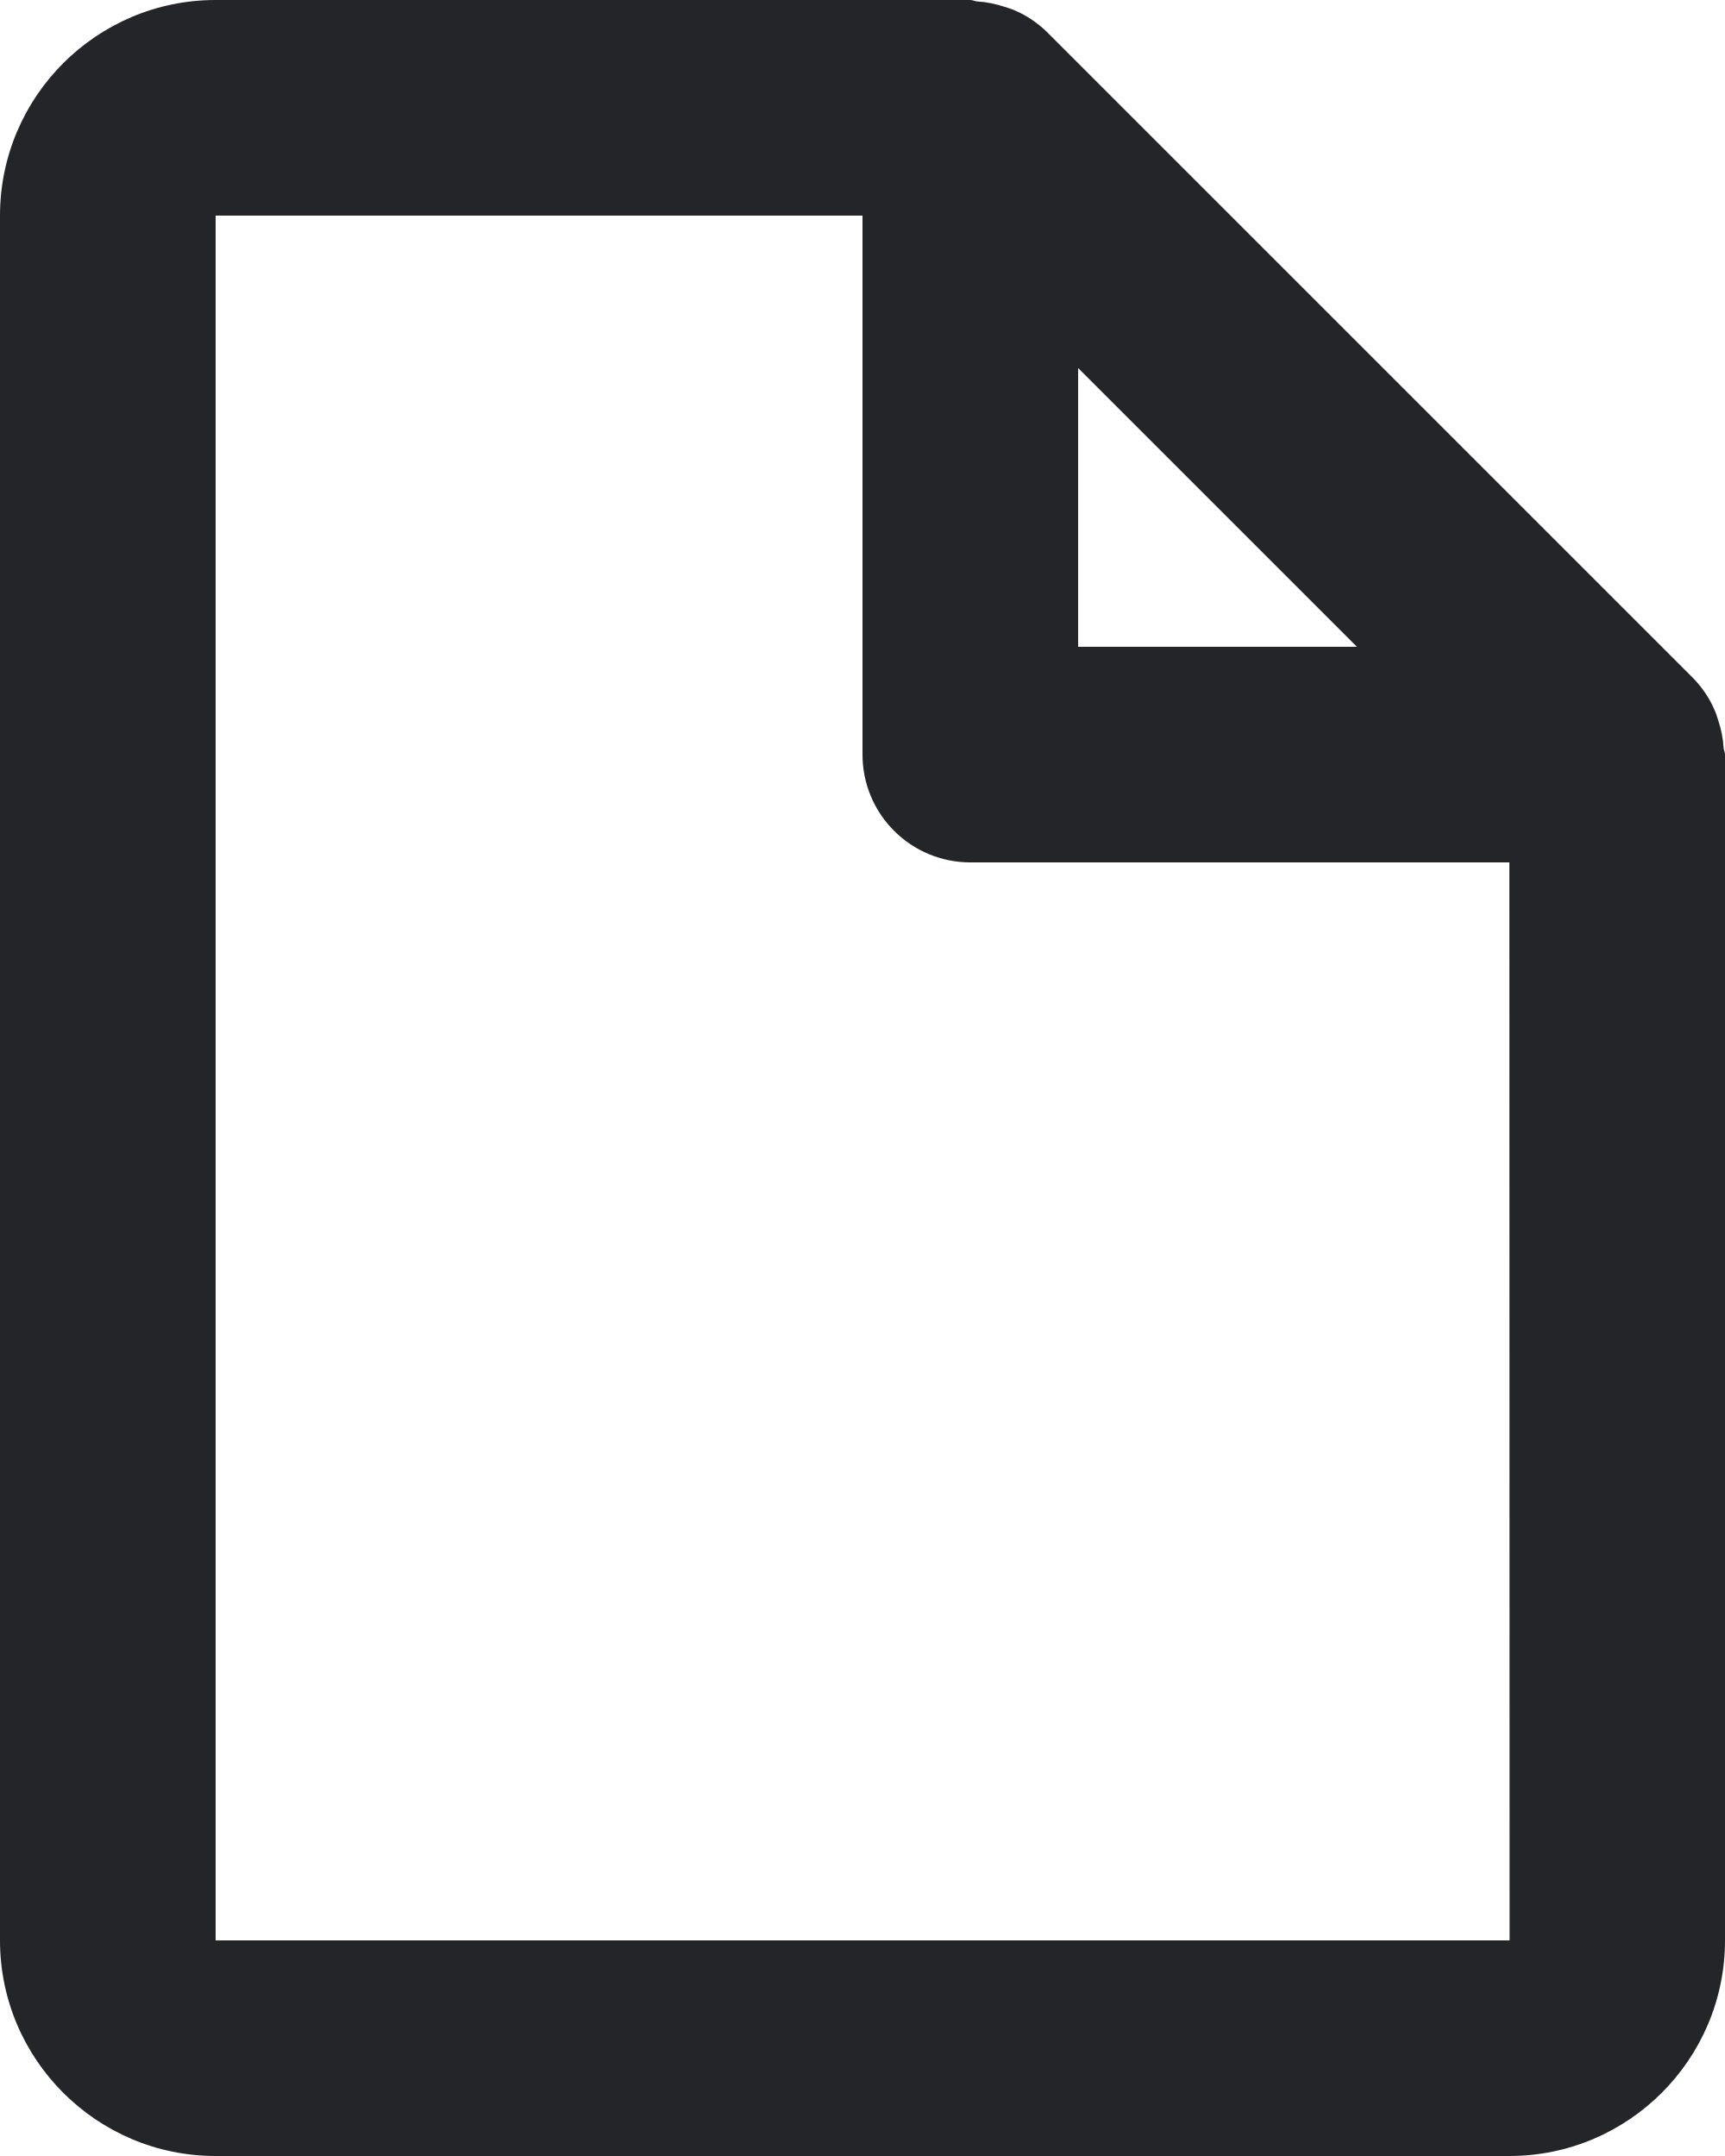
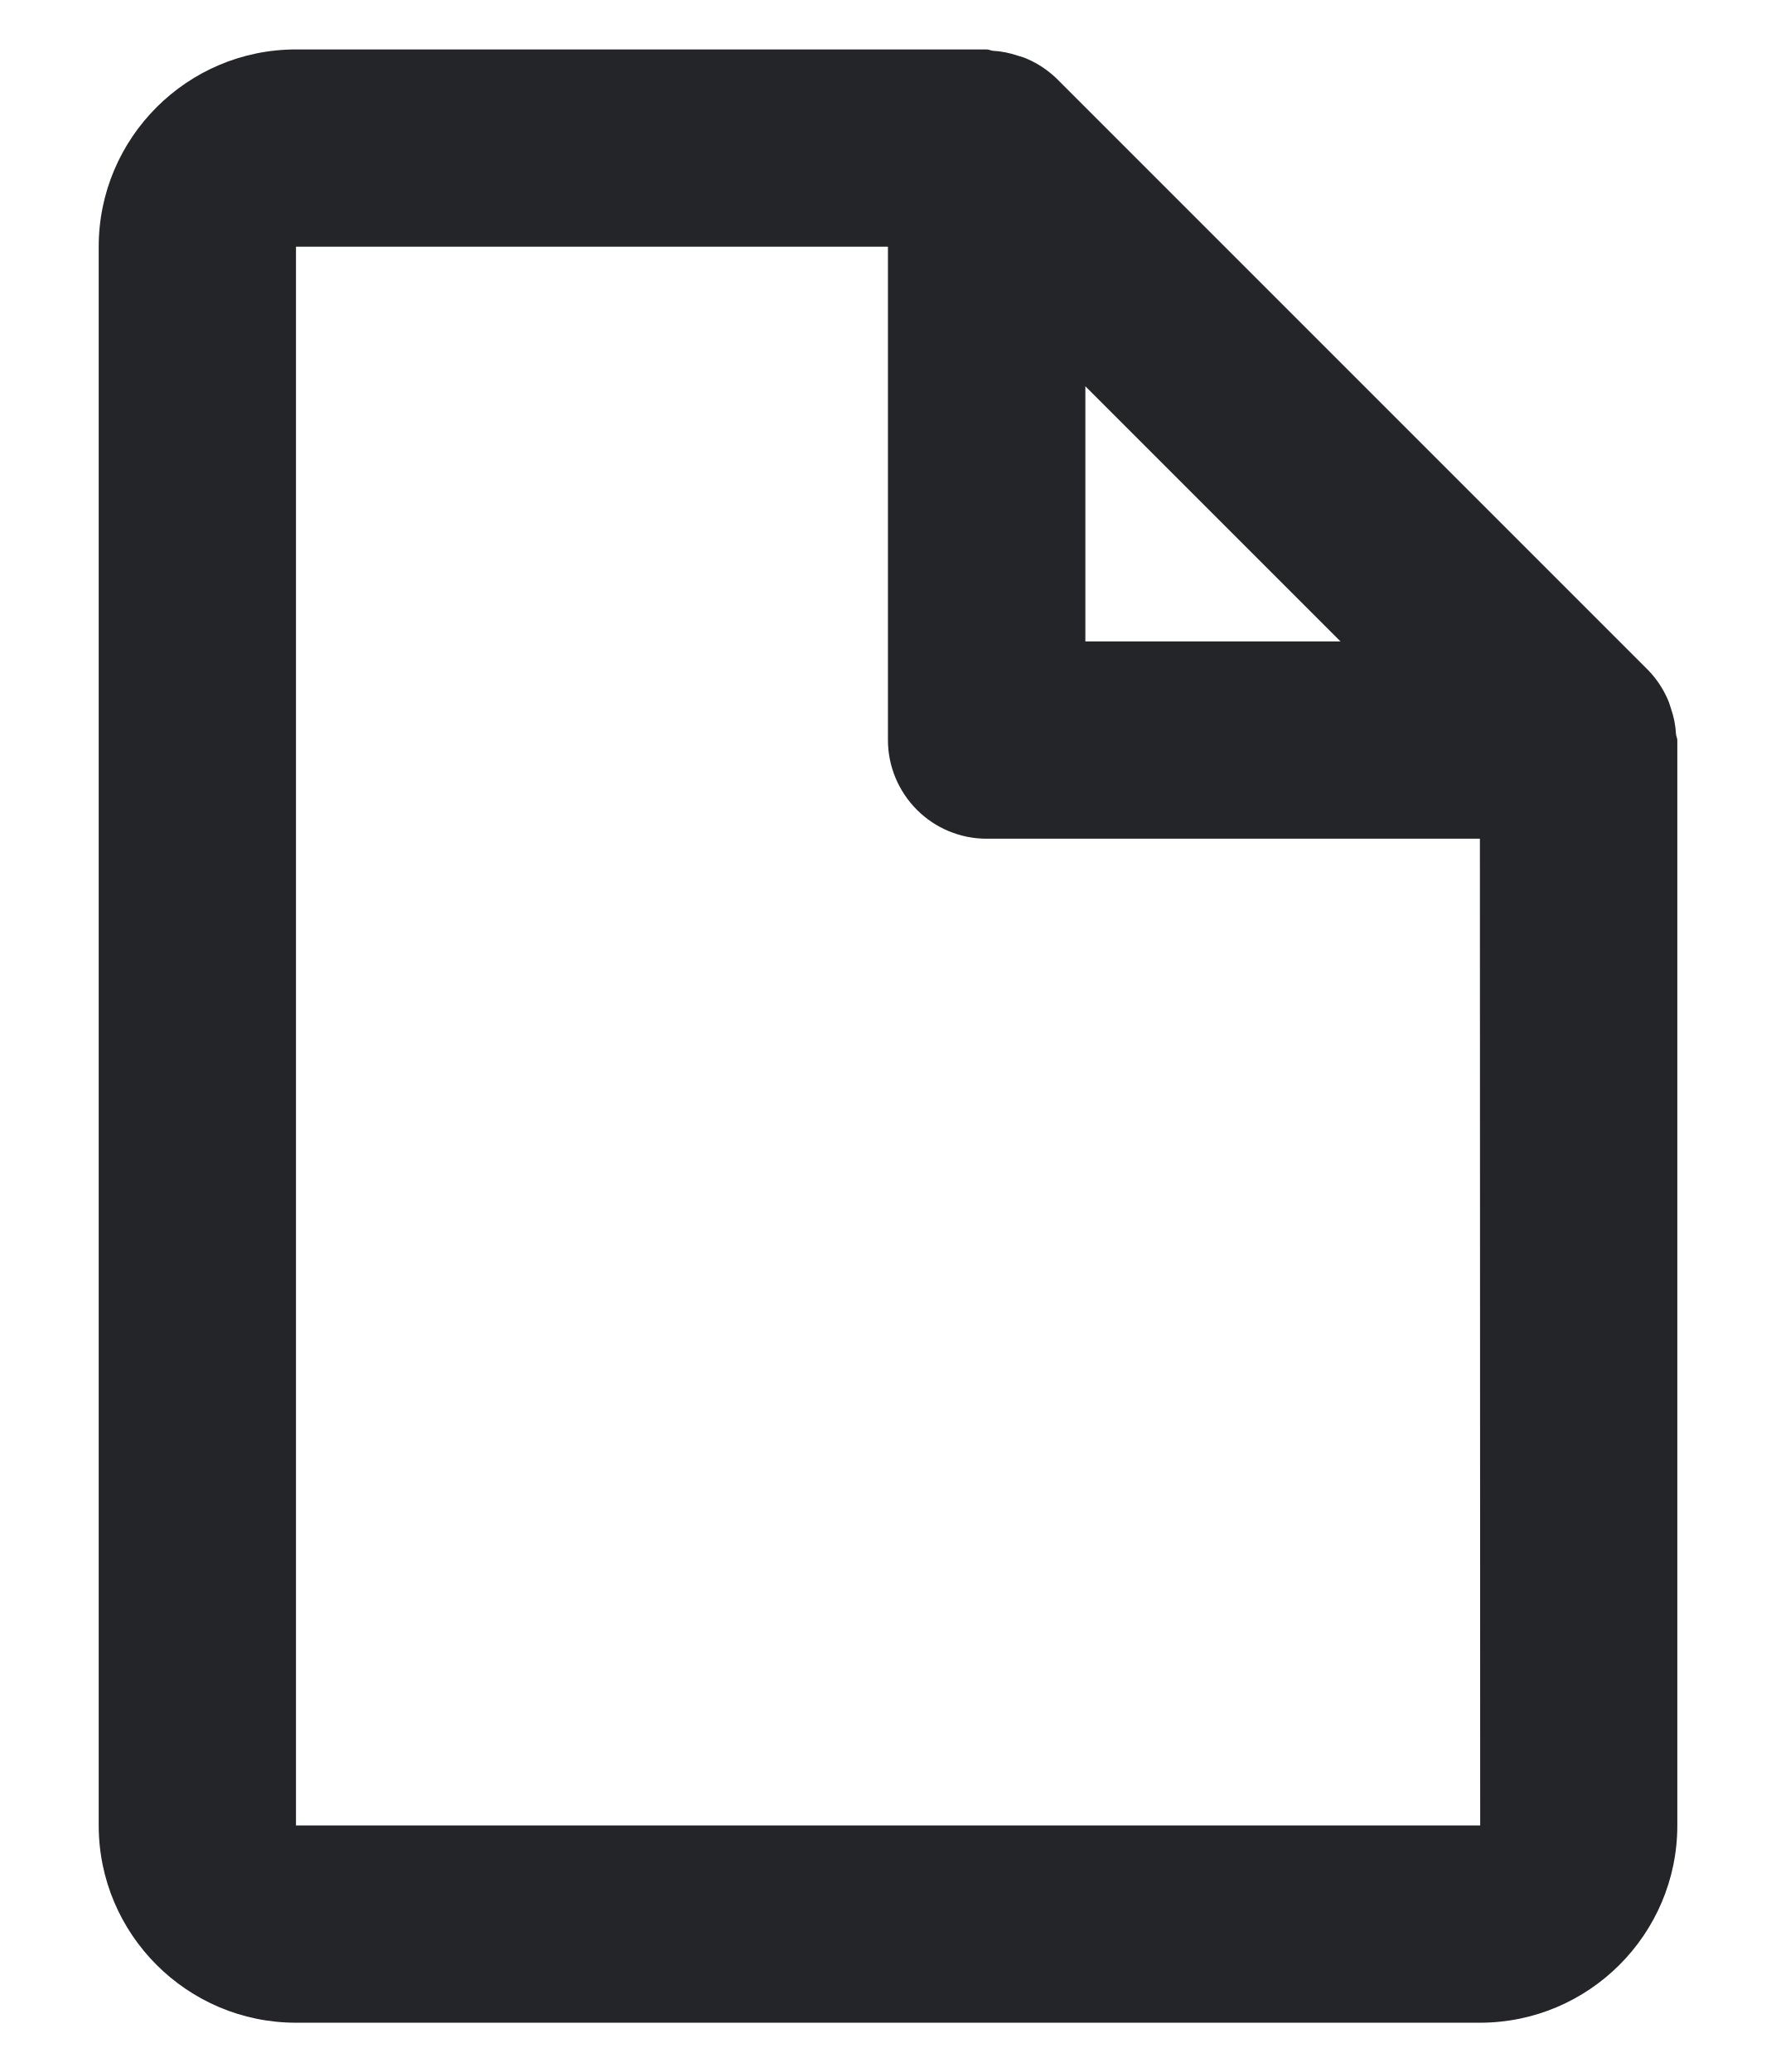
- <svg xmlns="http://www.w3.org/2000/svg" width="16" height="20" viewBox="0 0 16 20" fill="none">
-   <path d="M15.903 6.586C15.856 6.477 15.789 6.378 15.707 6.293L9.707 0.293C9.622 0.211 9.523 0.144 9.414 0.097C9.384 0.083 9.352 0.075 9.32 0.064C9.236 0.036 9.149 0.018 9.061 0.013C9.04 0.011 9.021 0 9 0H2C0.897 0 0 0.897 0 2V18C0 19.103 0.897 20 2 20H14C15.103 20 16 19.103 16 18V7C16 6.979 15.989 6.96 15.987 6.938C15.982 6.85 15.965 6.763 15.936 6.679C15.926 6.647 15.917 6.616 15.903 6.586ZM12.586 6H10V3.414L12.586 6ZM2 18V2H8V7C8 7.265 8.105 7.52 8.293 7.707C8.48 7.895 8.735 8 9 8H14L14.002 18H2Z" fill="#232528" />
+ <svg xmlns="http://www.w3.org/2000/svg" width="12" height="14" viewBox="0 0 12 14" fill="none">
+   <path d="M11.269 4.725C11.237 4.652 11.193 4.586 11.138 4.529L7.138 0.529C7.081 0.475 7.015 0.43 6.943 0.399C6.923 0.389 6.902 0.384 6.88 0.377C6.825 0.358 6.766 0.346 6.708 0.343C6.694 0.341 6.681 0.334 6.667 0.334H2C1.265 0.334 0.667 0.932 0.667 1.667V12.334C0.667 13.069 1.265 13.667 2 13.667H10C10.736 13.667 11.334 13.069 11.334 12.334V5.001C11.334 4.987 11.326 4.974 11.325 4.959C11.322 4.9 11.31 4.842 11.291 4.787C11.284 4.765 11.278 4.745 11.269 4.725ZM9.058 4.334H7.334V2.61L9.058 4.334ZM2 12.334V1.667H6V5.001C6 5.177 6.071 5.347 6.196 5.472C6.321 5.597 6.49 5.667 6.667 5.667H10L10.002 12.334H2Z" fill="#232528" />
</svg>
